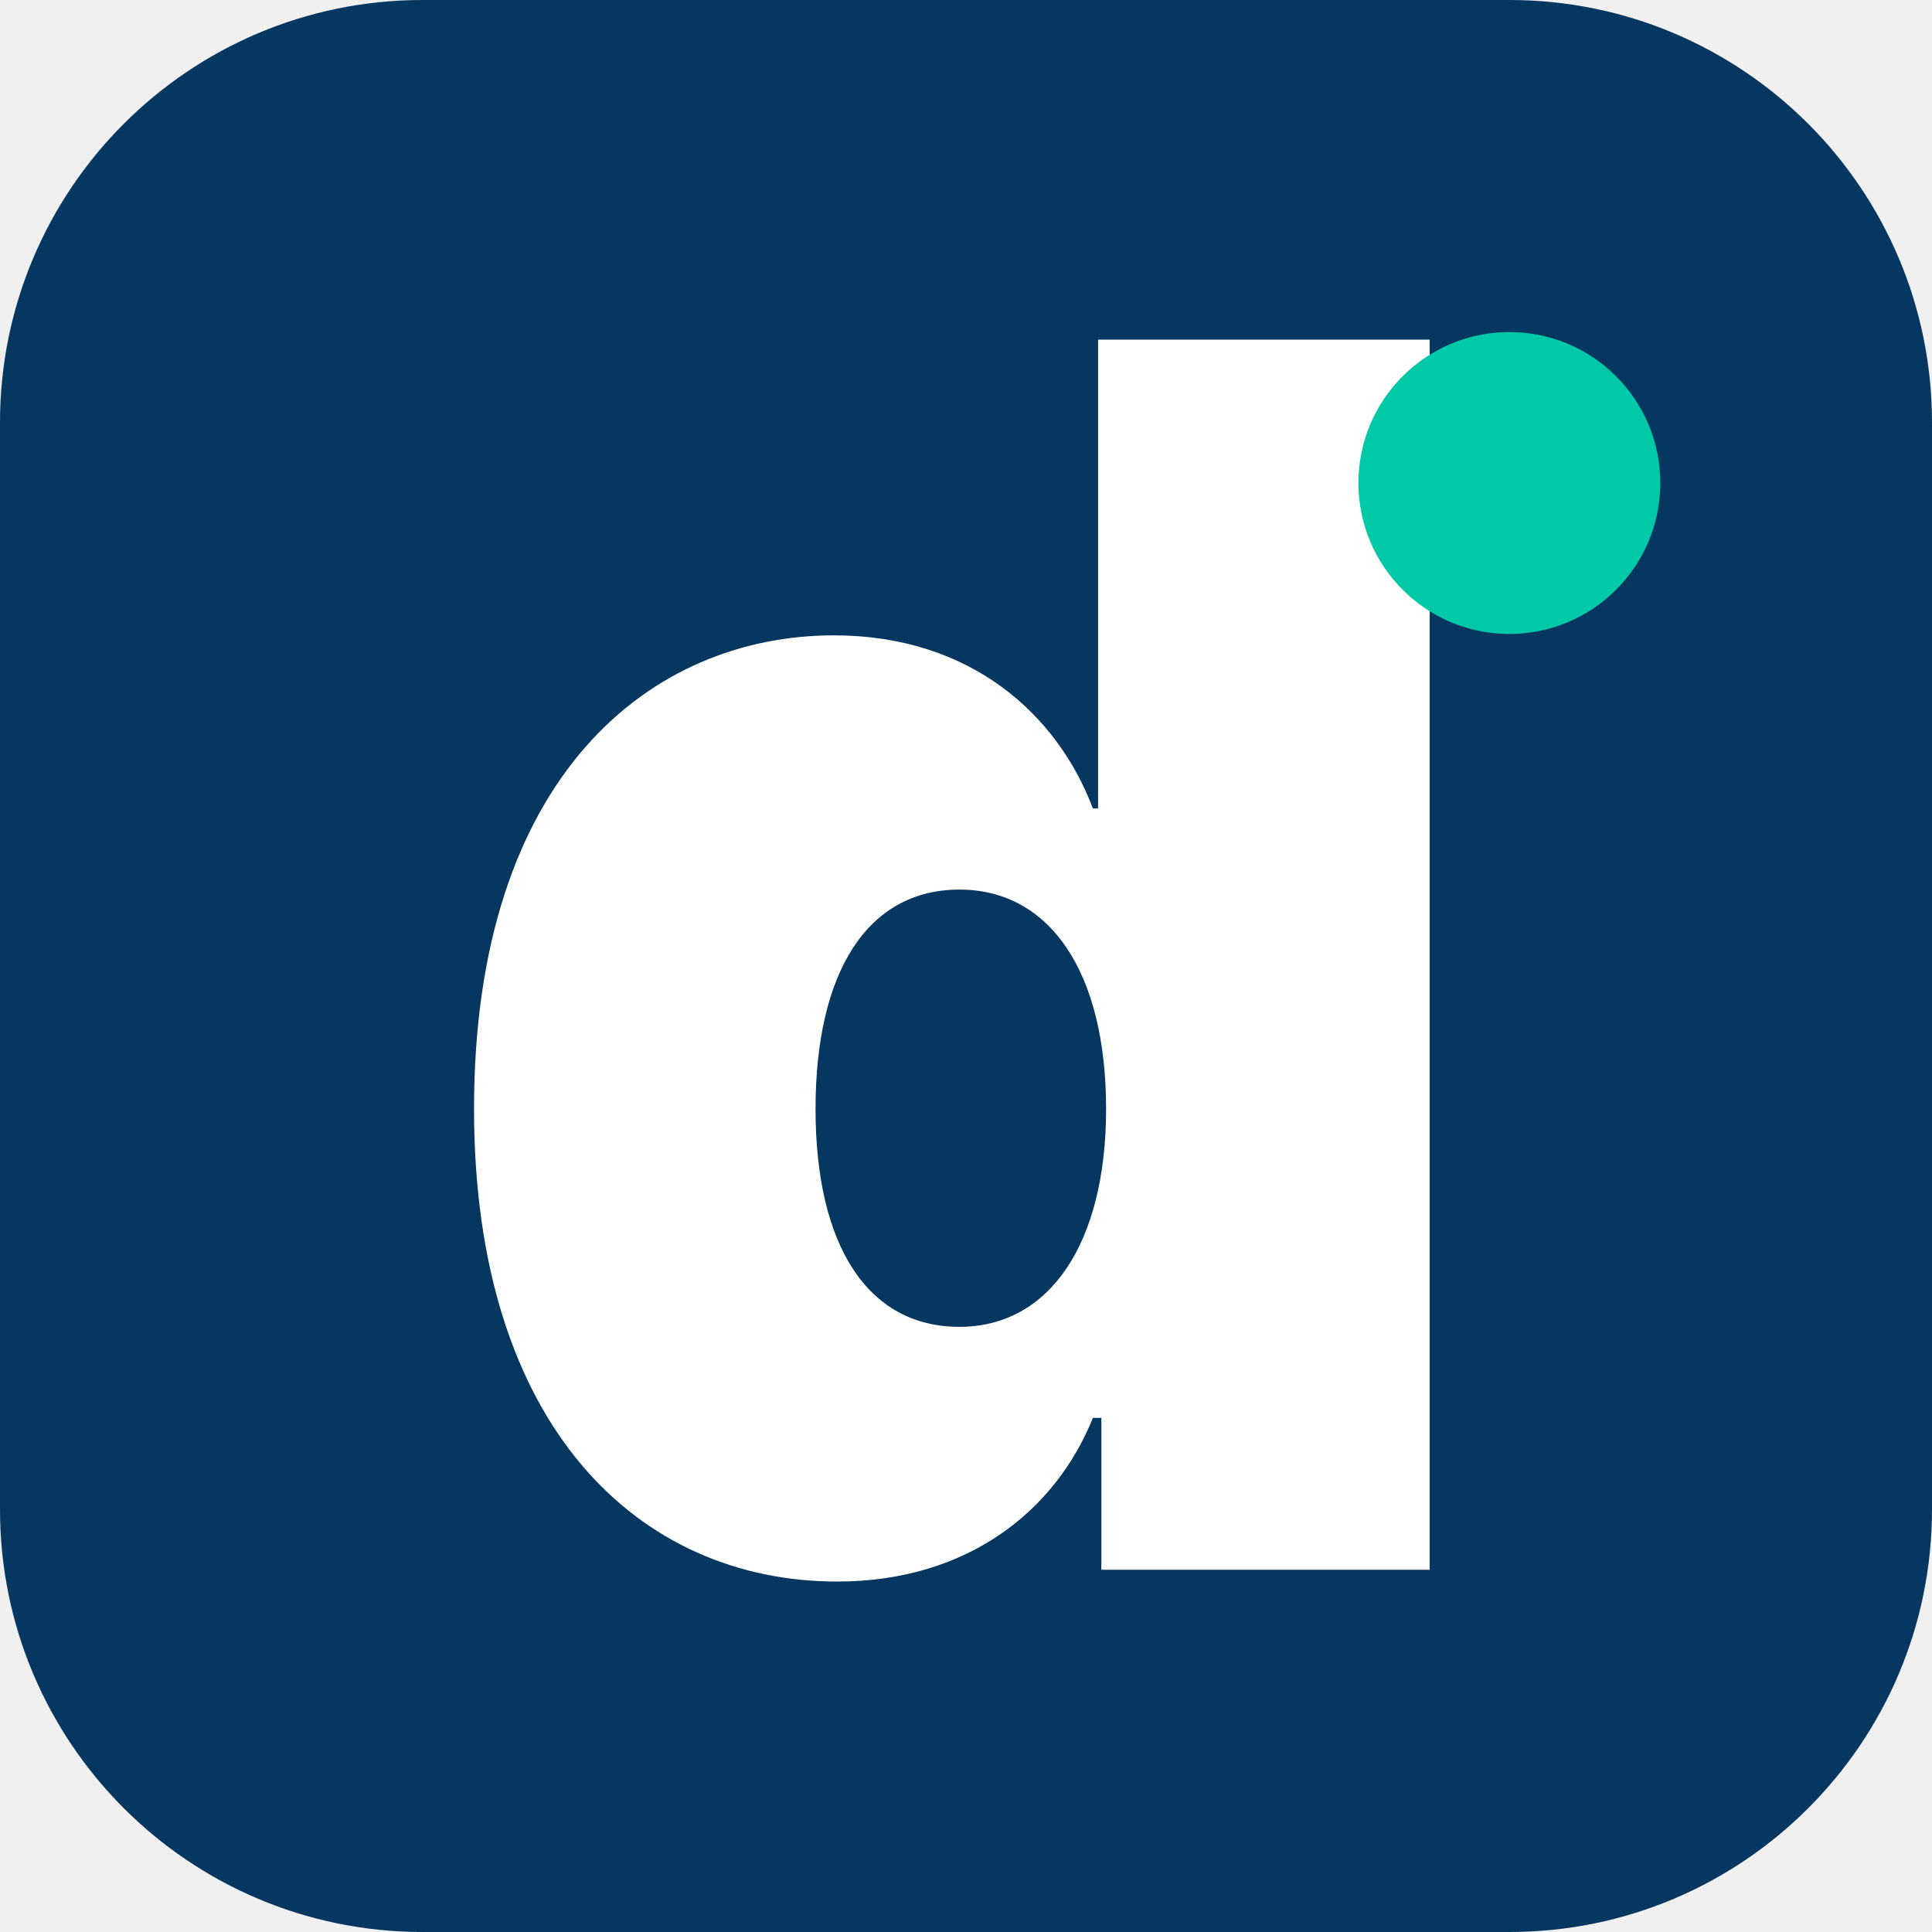
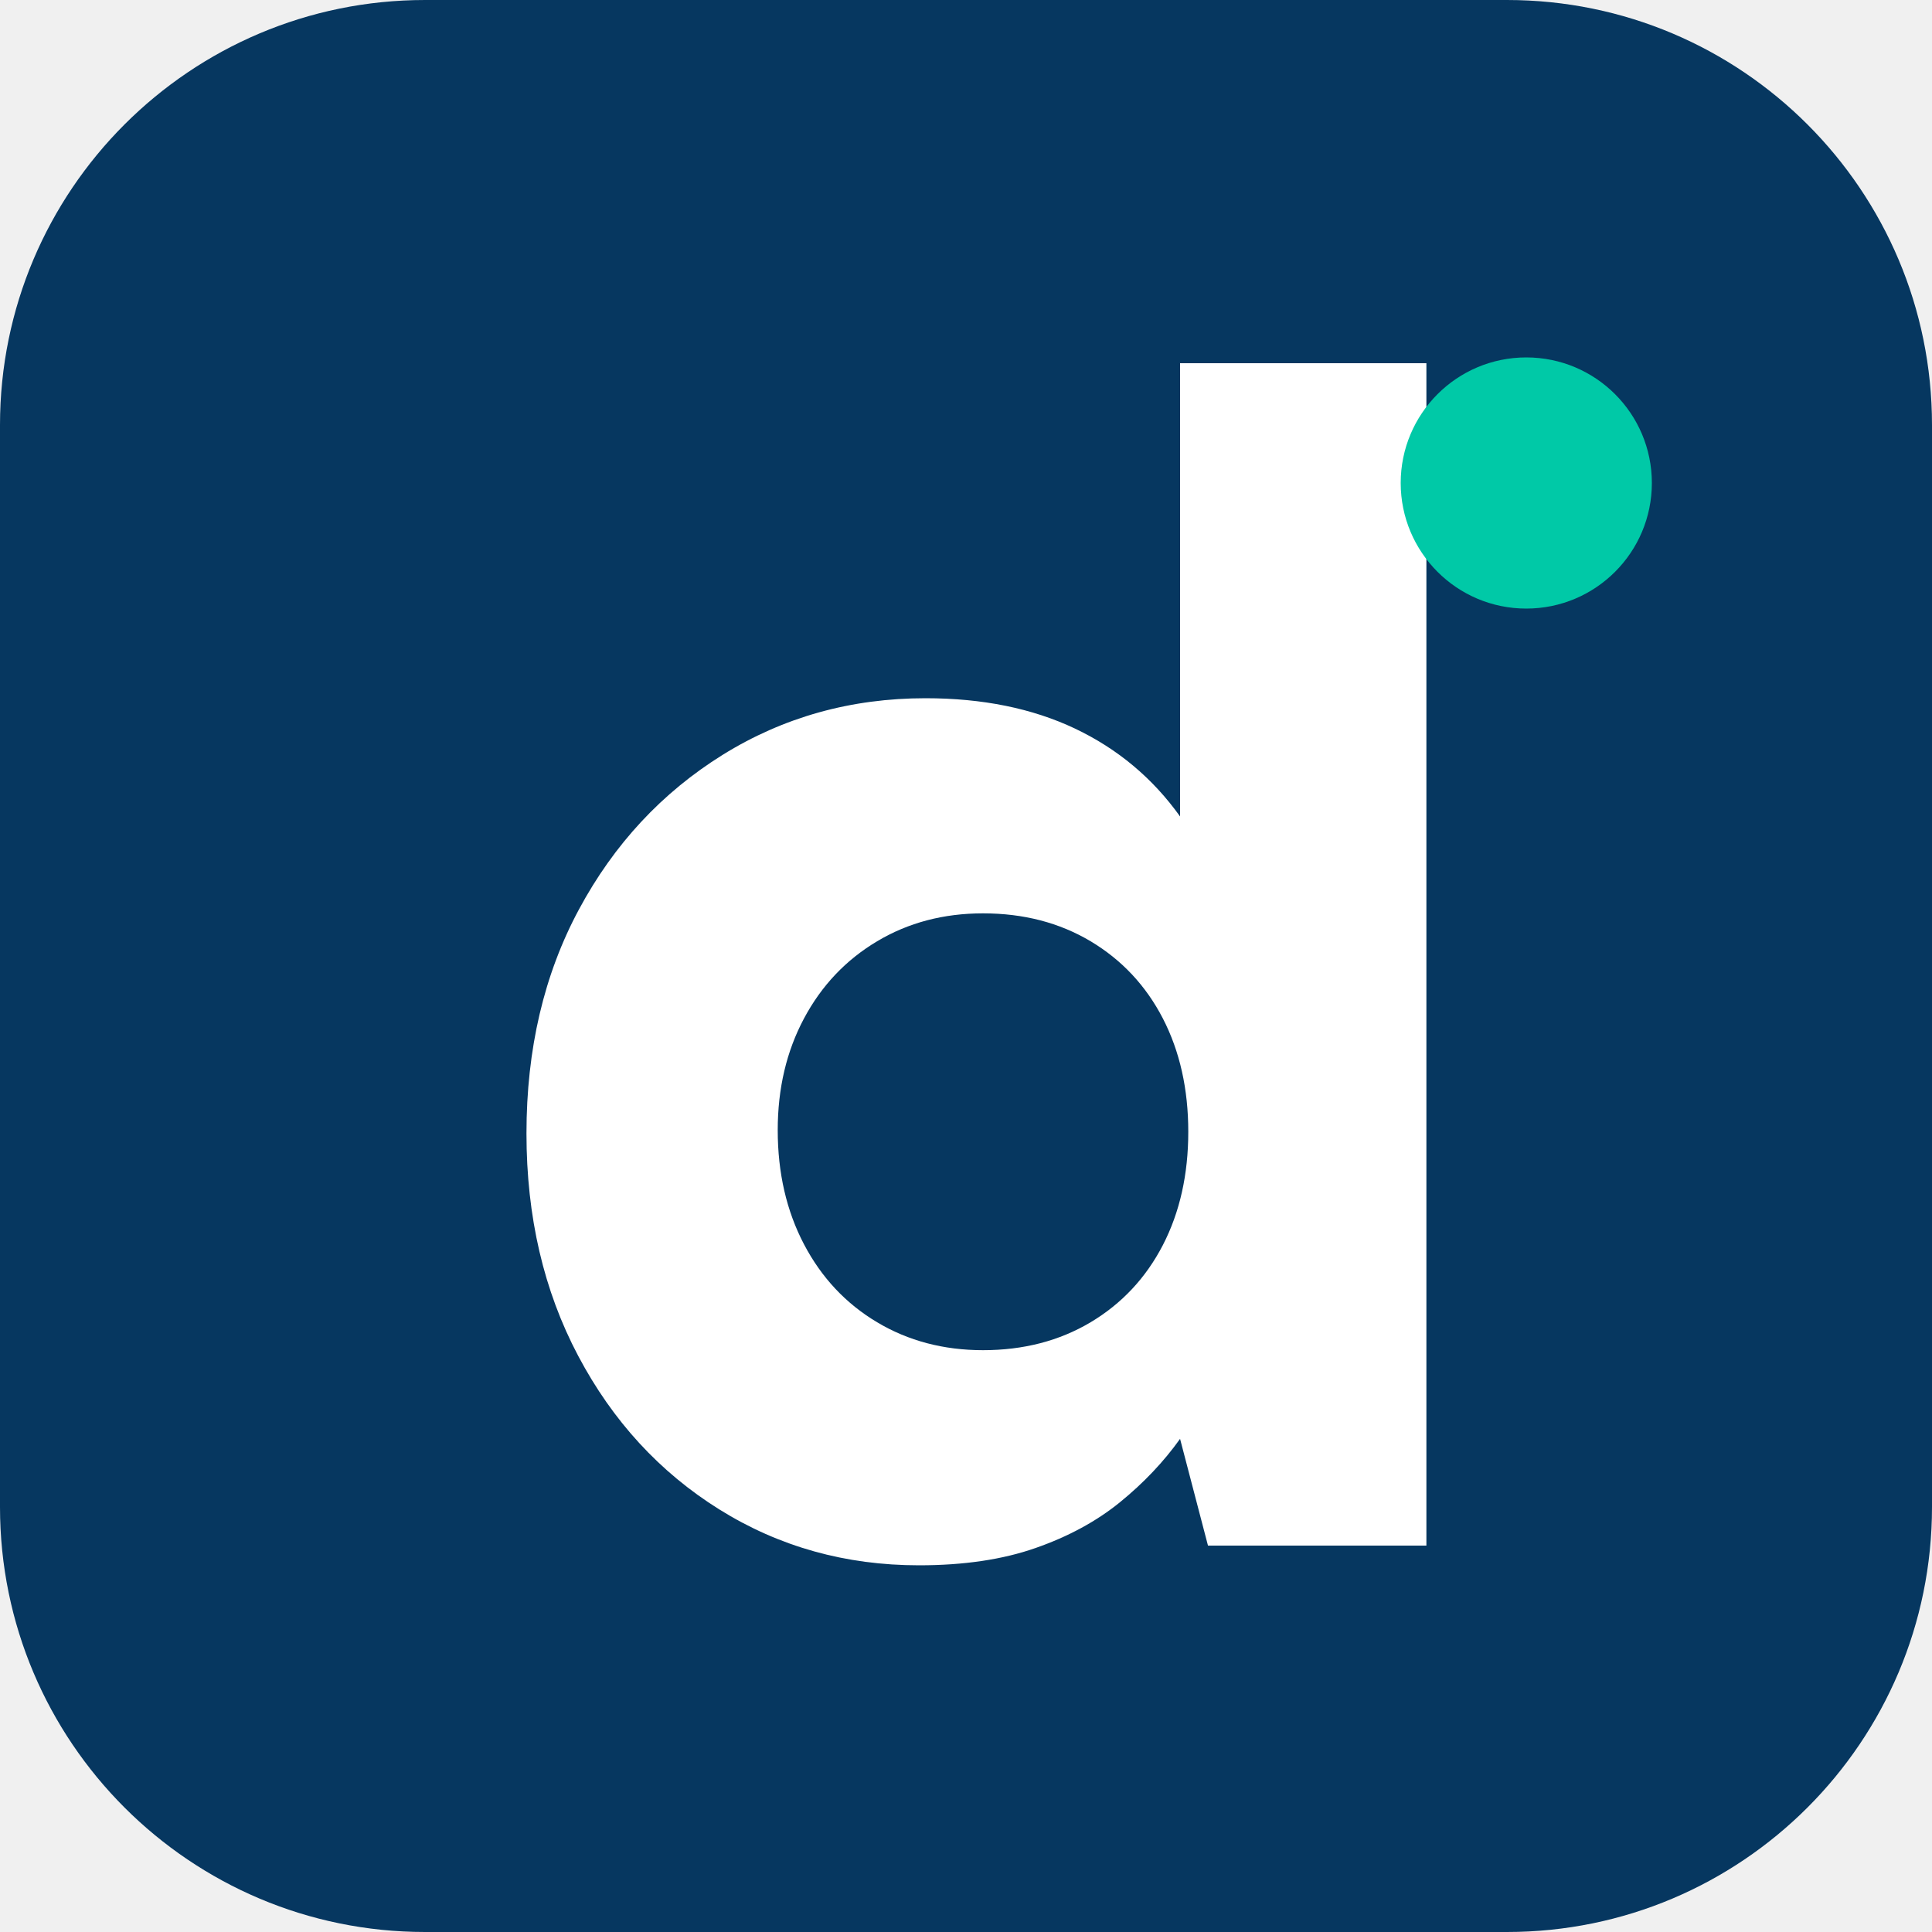
- <svg xmlns="http://www.w3.org/2000/svg" viewBox="0 0 64 64" role="img" aria-label="Dentidad favicon">
-   <style>
-     .fav-d {
-       font-family: "DM Sans", system-ui, -apple-system, "Segoe UI", sans-serif;
-       font-weight: 900;
-       font-size: 56px;
-       letter-spacing: -3px;
-       fill: #ffffff;
-     }
-   </style>
-   <rect width="64" height="64" rx="14" fill="#063760" />
-   <text x="14" y="52" class="fav-d">d</text>
-   <circle cx="50" cy="16" r="5" fill="#00C9A7" />
+ <svg xmlns="http://www.w3.org/2000/svg" viewBox="0 0 200 200" role="img" aria-label="Dentidad">
+   <rect width="200" height="200" rx="44" fill="#063760" />
+   <path d="M95.13 162.04Q83.74 162.04 74.47 156.26Q65.21 150.48 59.86 140.37Q54.50 130.25 54.50 117.33Q54.50 104.24 59.94 94.13Q65.38 84.01 74.81 78.14Q84.25 72.28 95.81 72.28Q104.65 72.28 111.28 75.42Q117.91 78.57 122.16 84.52L122.16 37.60L147.66 37.60L147.66 160L125.05 160L122.16 148.95Q119.61 152.52 115.95 155.50Q112.30 158.47 107.20 160.25Q102.10 162.04 95.13 162.04M101.76 139.77Q108.05 139.77 112.90 136.88Q117.74 133.99 120.38 128.89Q123.01 123.79 123.01 117.16Q123.01 110.53 120.38 105.43Q117.74 100.33 112.90 97.44Q108.05 94.55 101.76 94.55Q95.64 94.55 90.80 97.44Q85.95 100.33 83.23 105.43Q80.51 110.53 80.51 116.99Q80.51 123.62 83.23 128.81Q85.95 133.99 90.80 136.88Q95.64 139.77 101.76 139.77" fill="#ffffff" />
+   <circle cx="158" cy="50" r="13" fill="#00C9A7" />
</svg>
